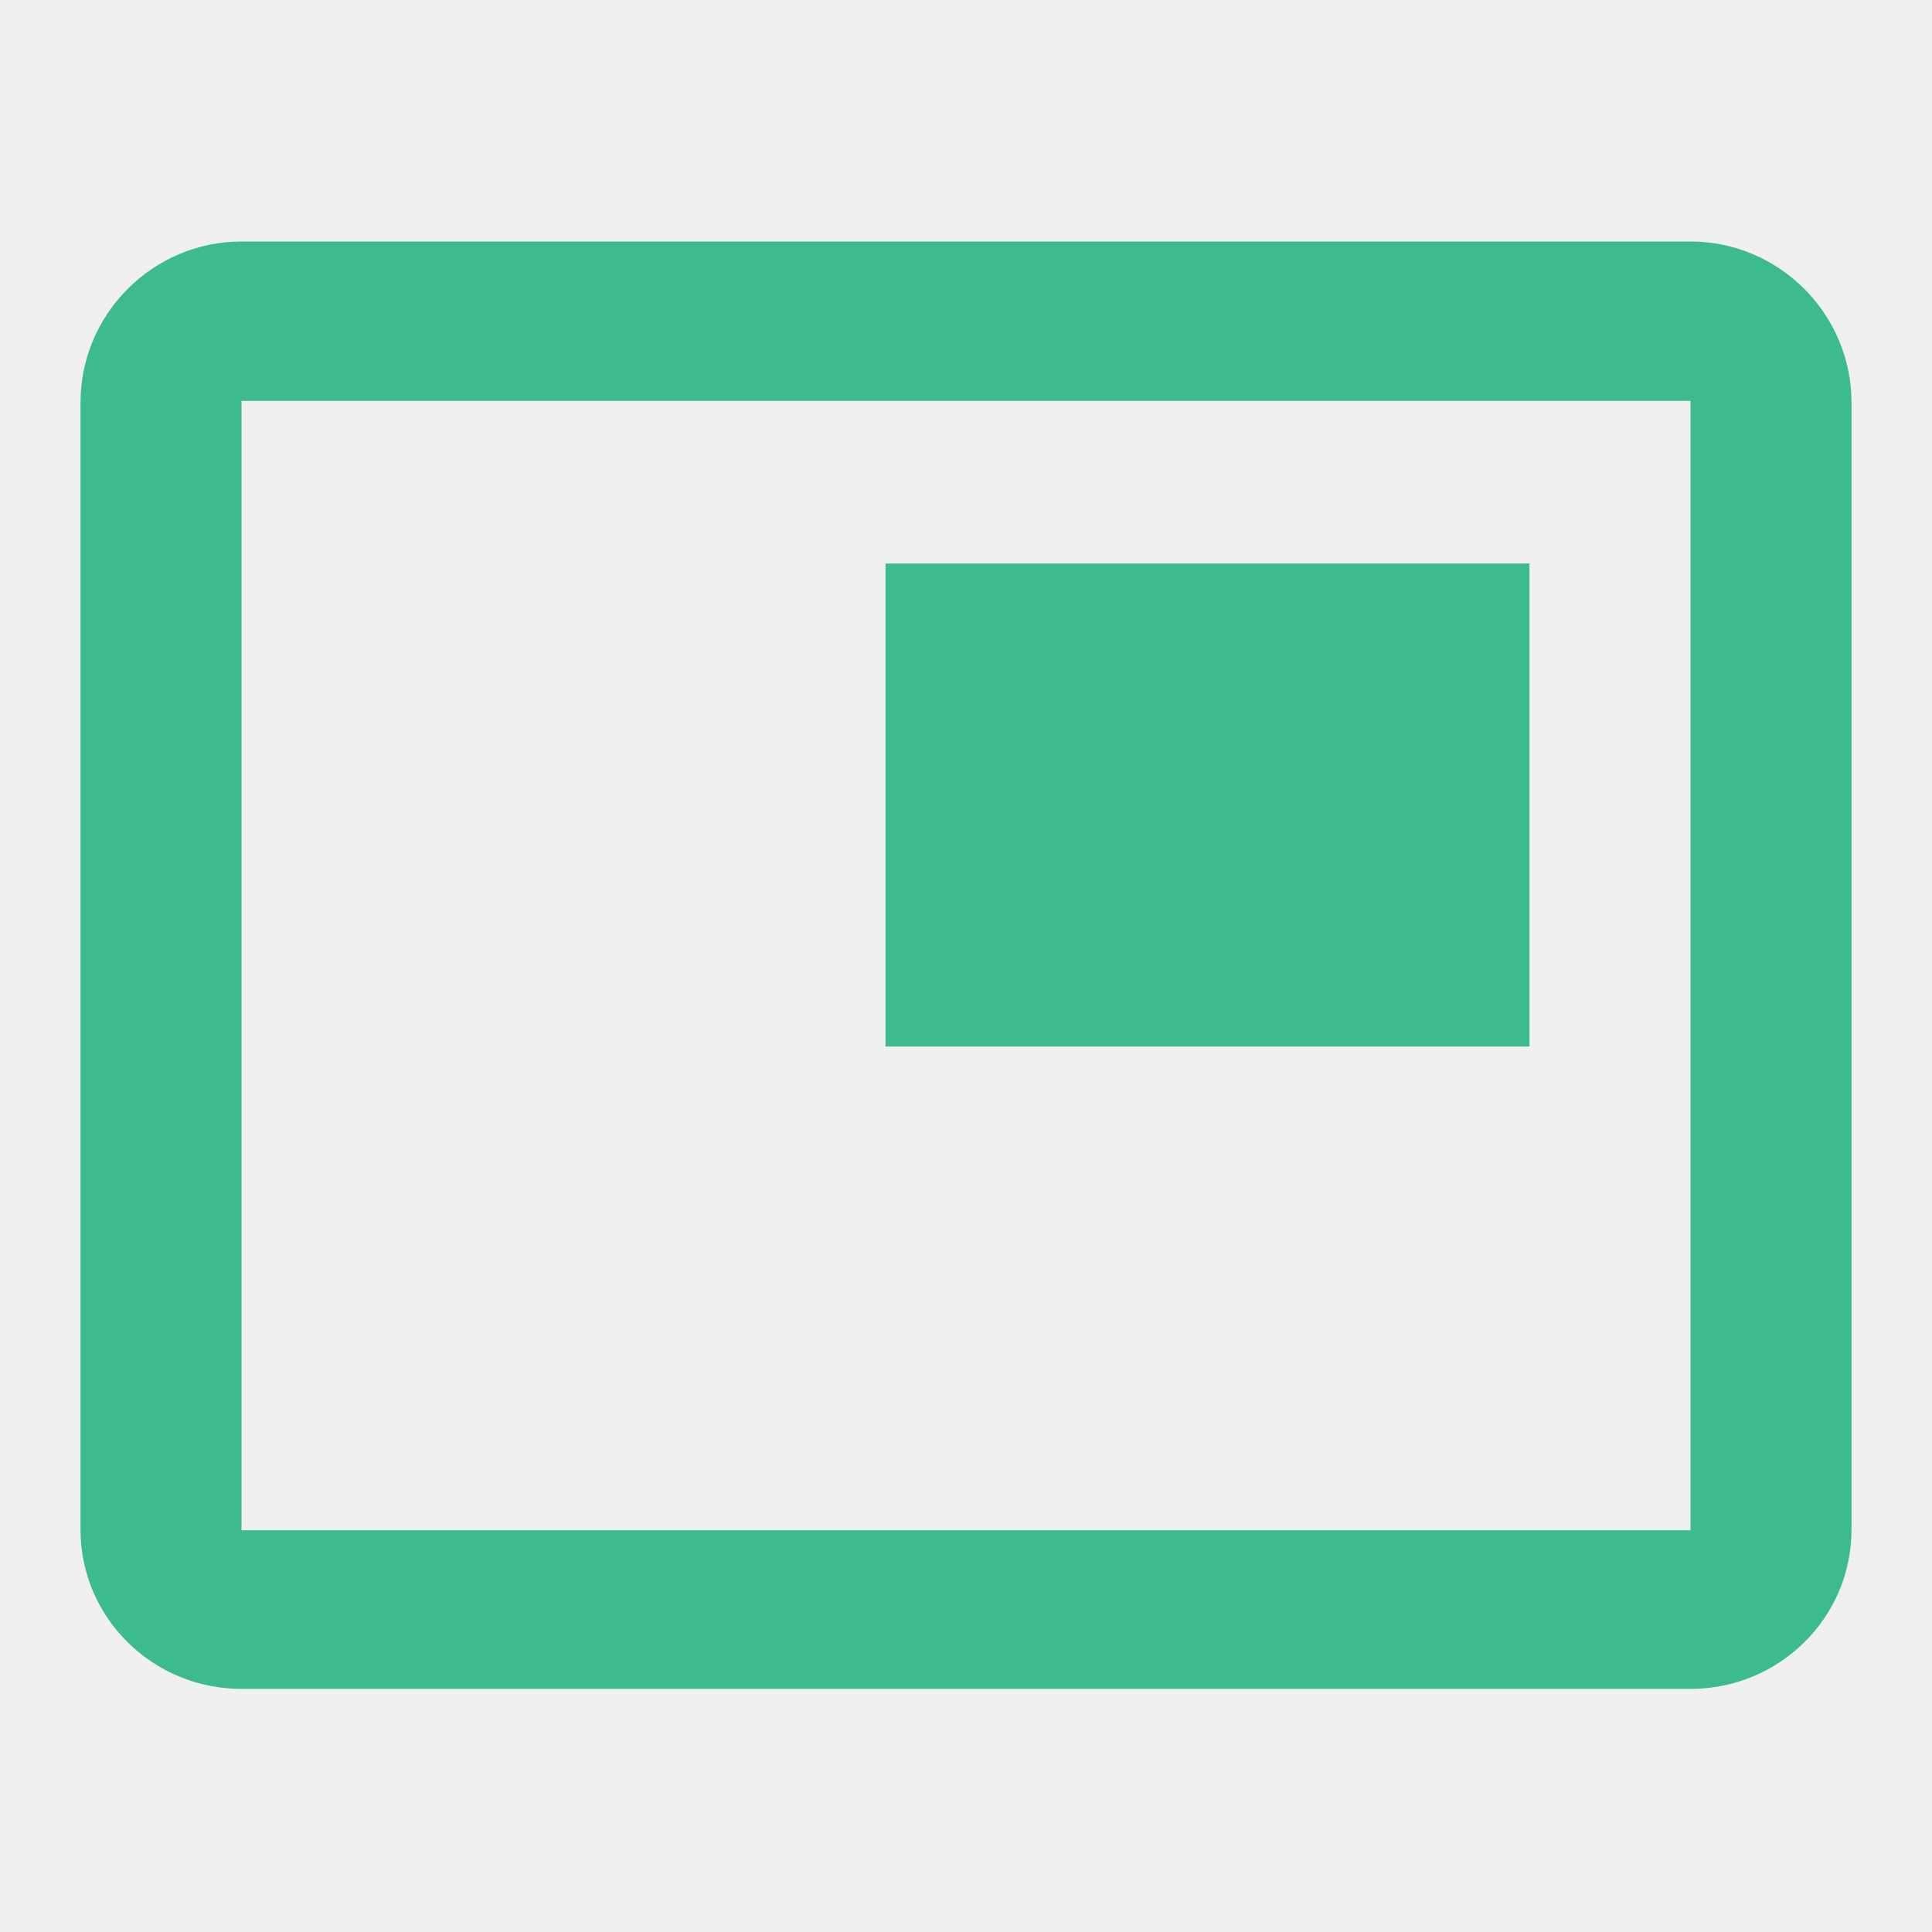
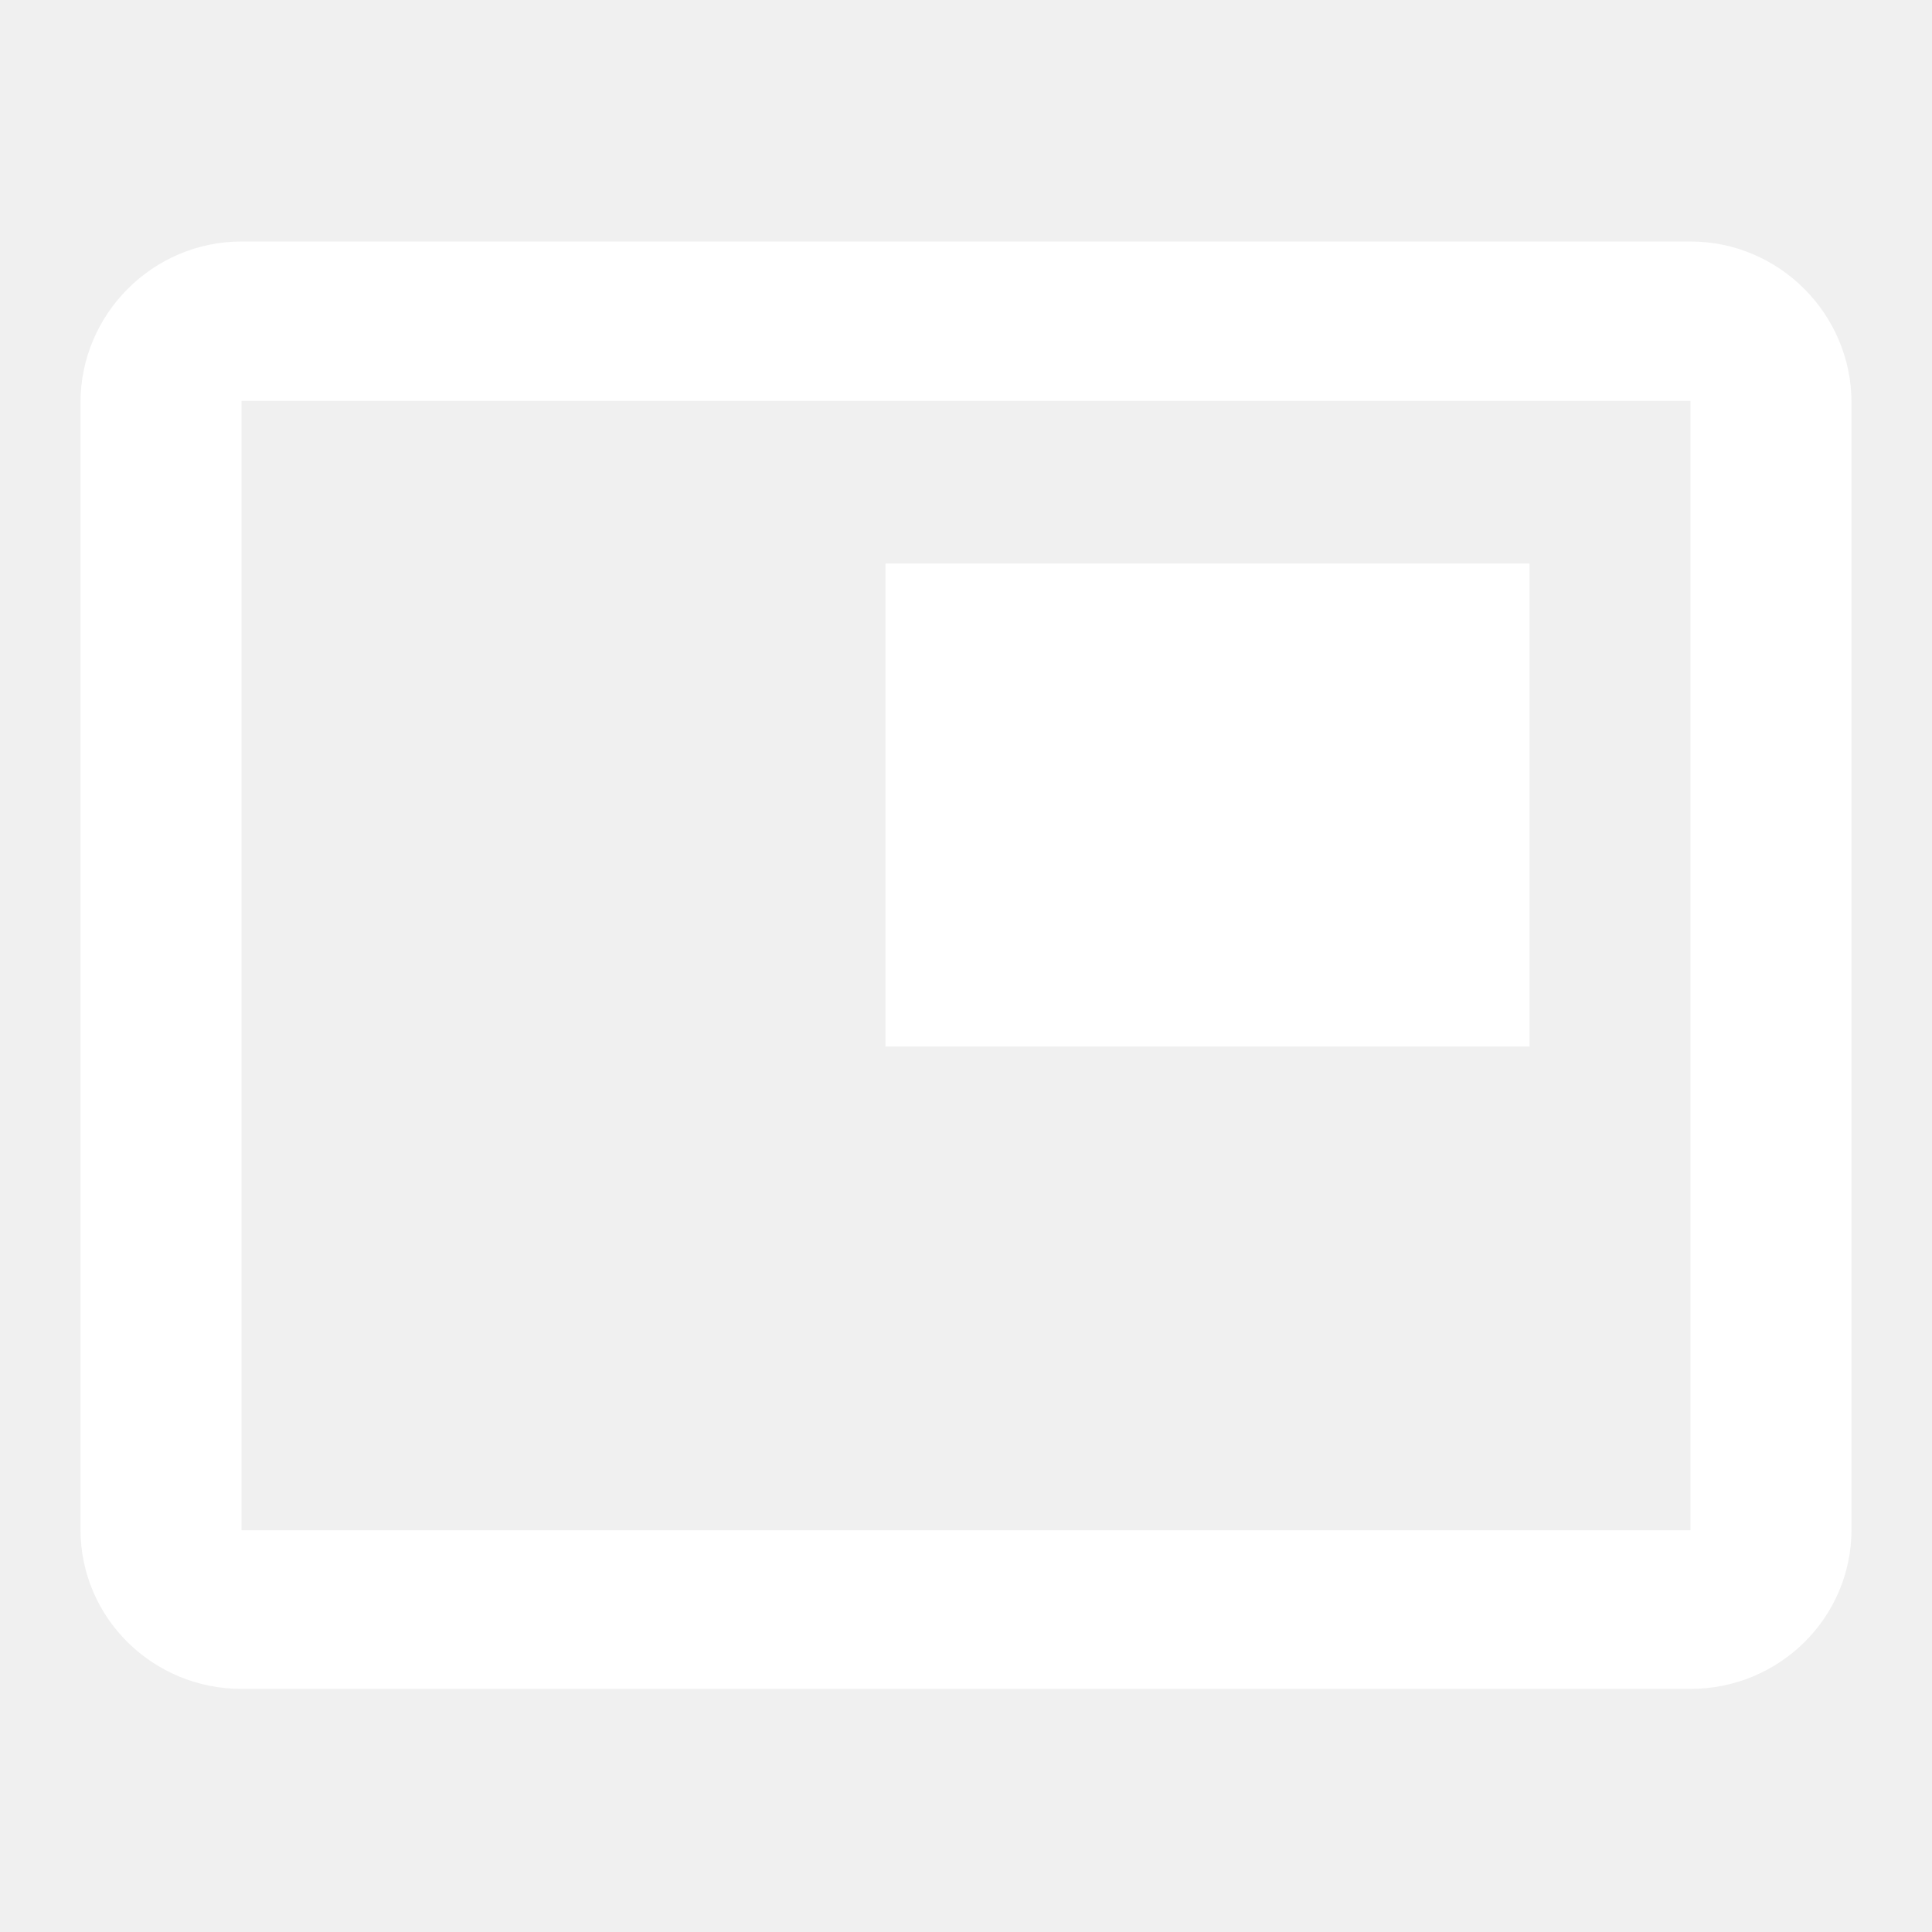
<svg xmlns="http://www.w3.org/2000/svg" fill="#FFFFFF" height="48" viewBox="0 0 24 24" width="48">
-   <path fill="#3CBC8D" d="M19 7h-8v6h8V7zm2-4H3c-1.1 0-2 .9-2 2v14c0 1.1.9 1.98 2 1.98h18c1.1 0 2-.88 2-1.98V5c0-1.1-.9-2-2-2zm0 16.01H3V4.98h18v14.03z" />
+   <path d="M19 7h-8v6h8V7zm2-4H3c-1.1 0-2 .9-2 2v14c0 1.1.9 1.98 2 1.98h18c1.1 0 2-.88 2-1.98V5c0-1.1-.9-2-2-2zm0 16.01H3V4.98h18v14.03z" />
  <path d="M0 0h24v24H0z" fill="none" />
</svg>
